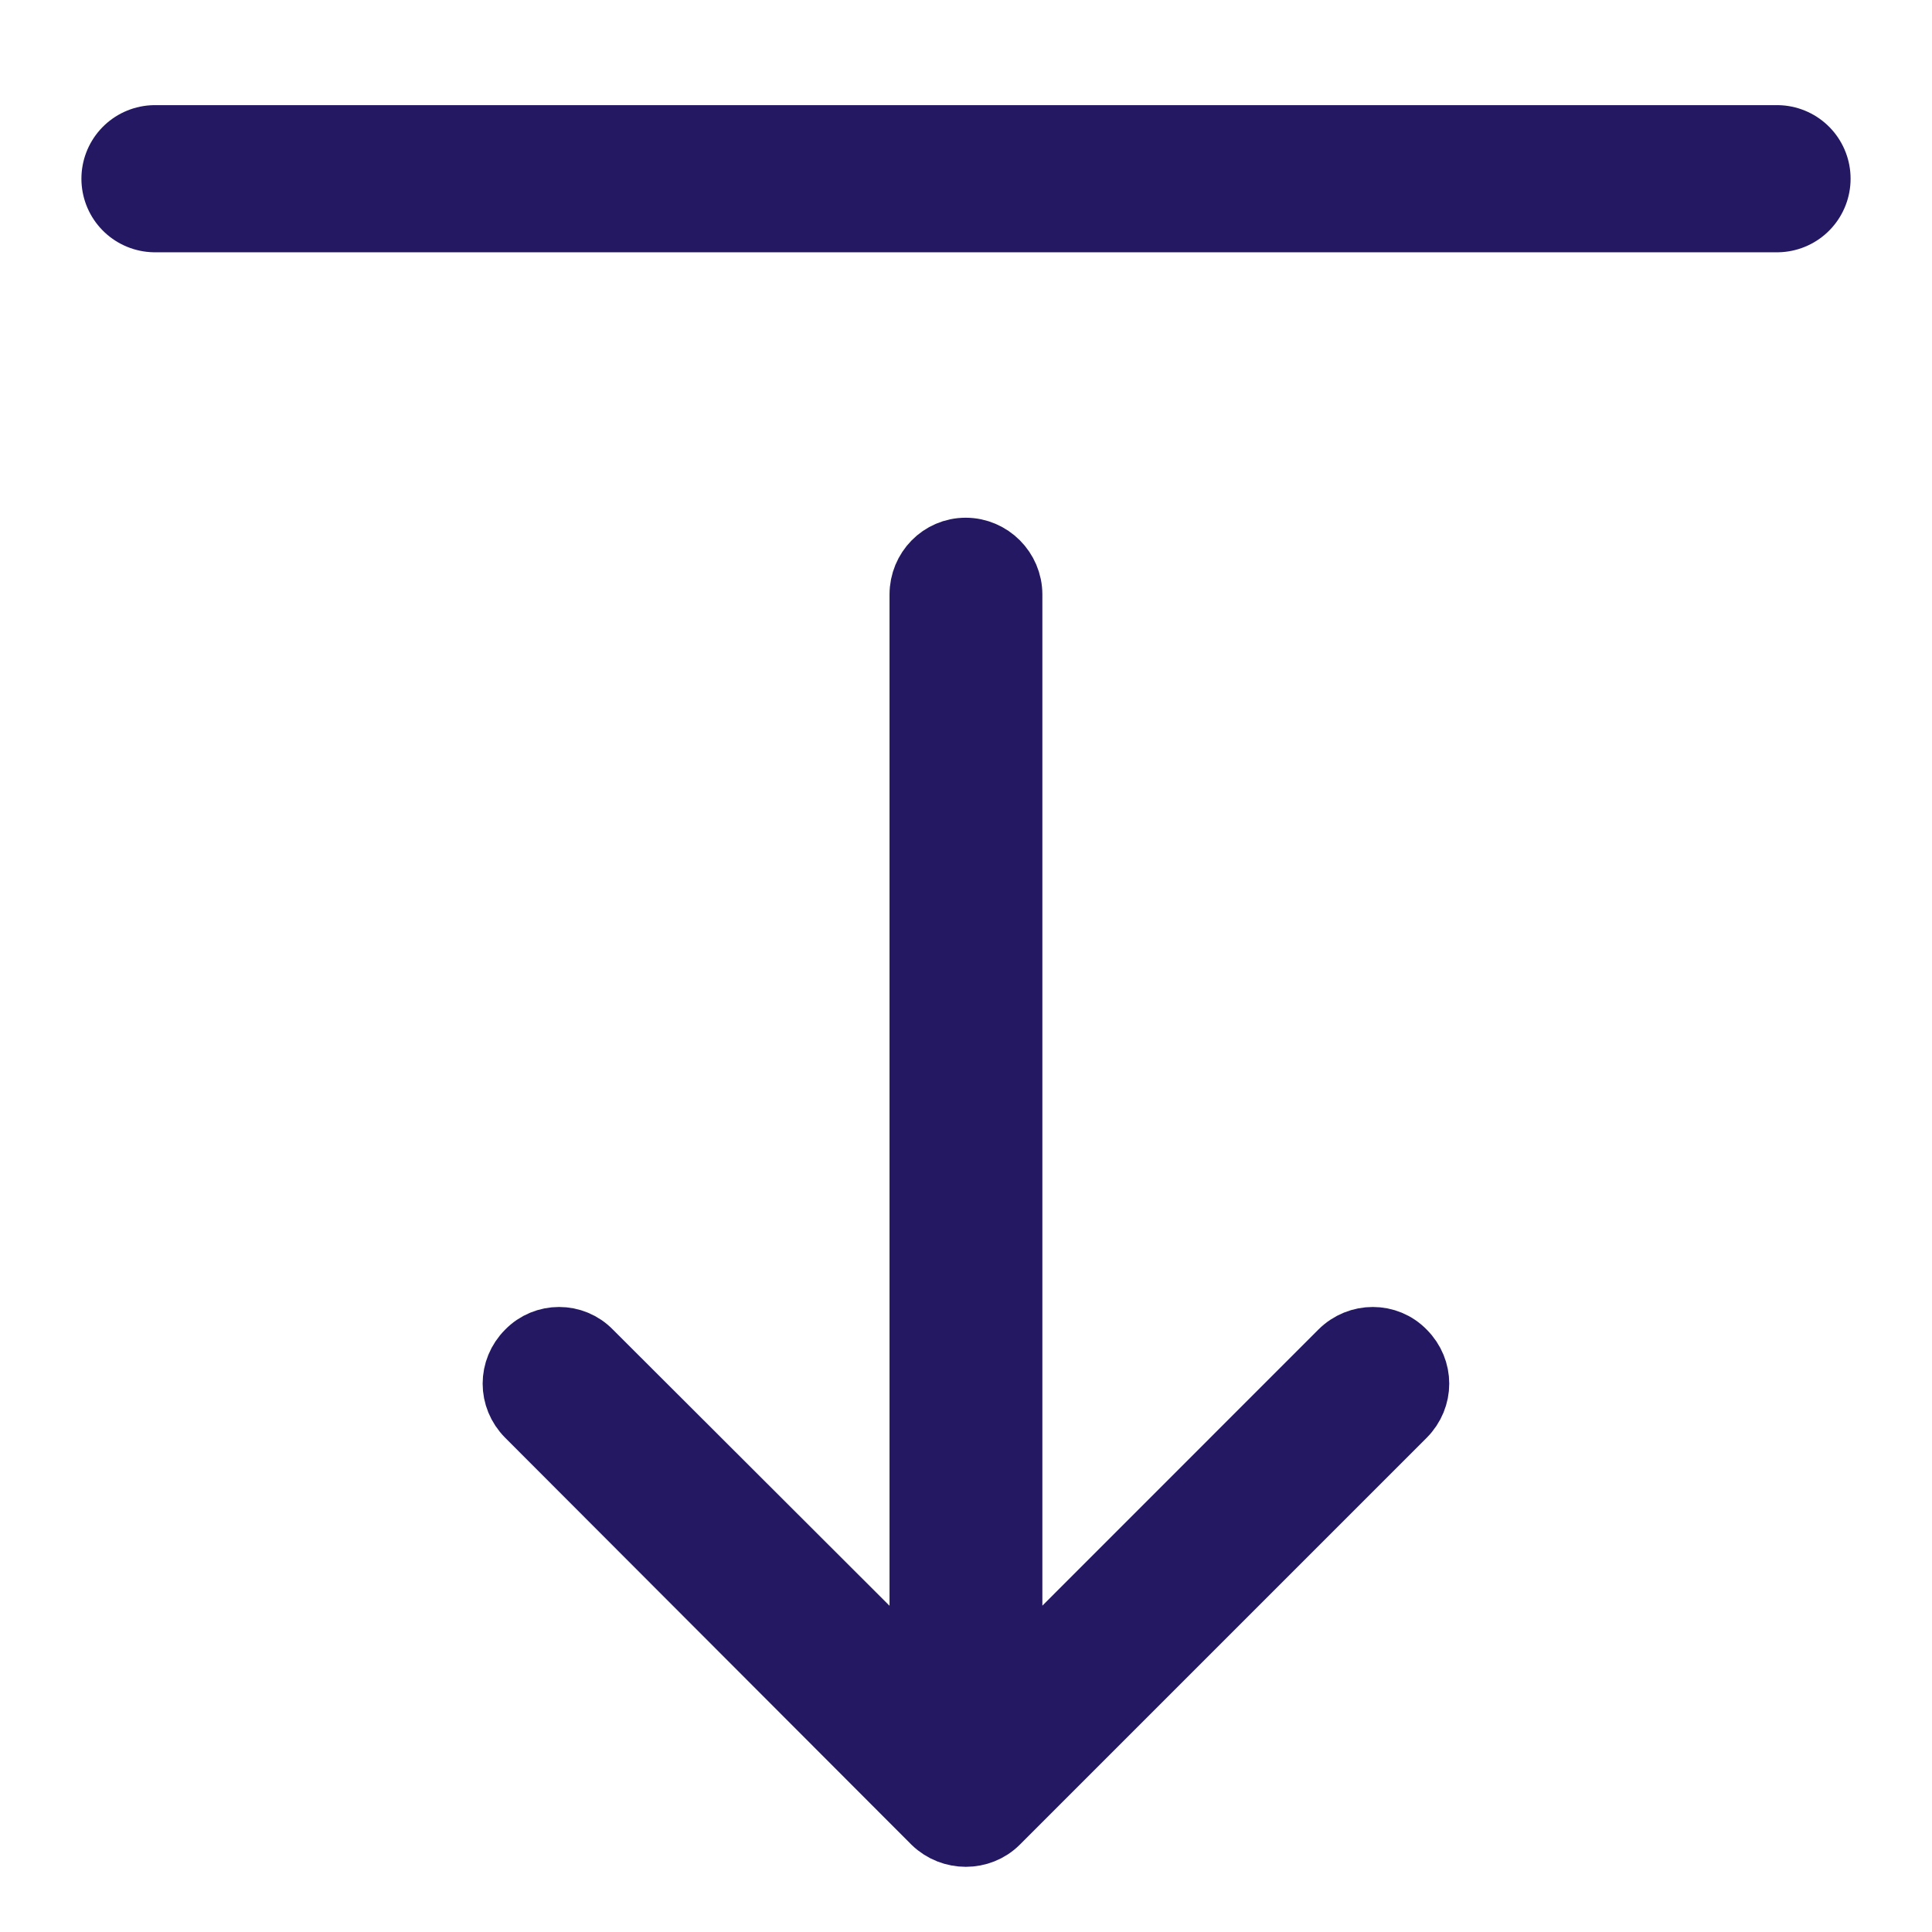
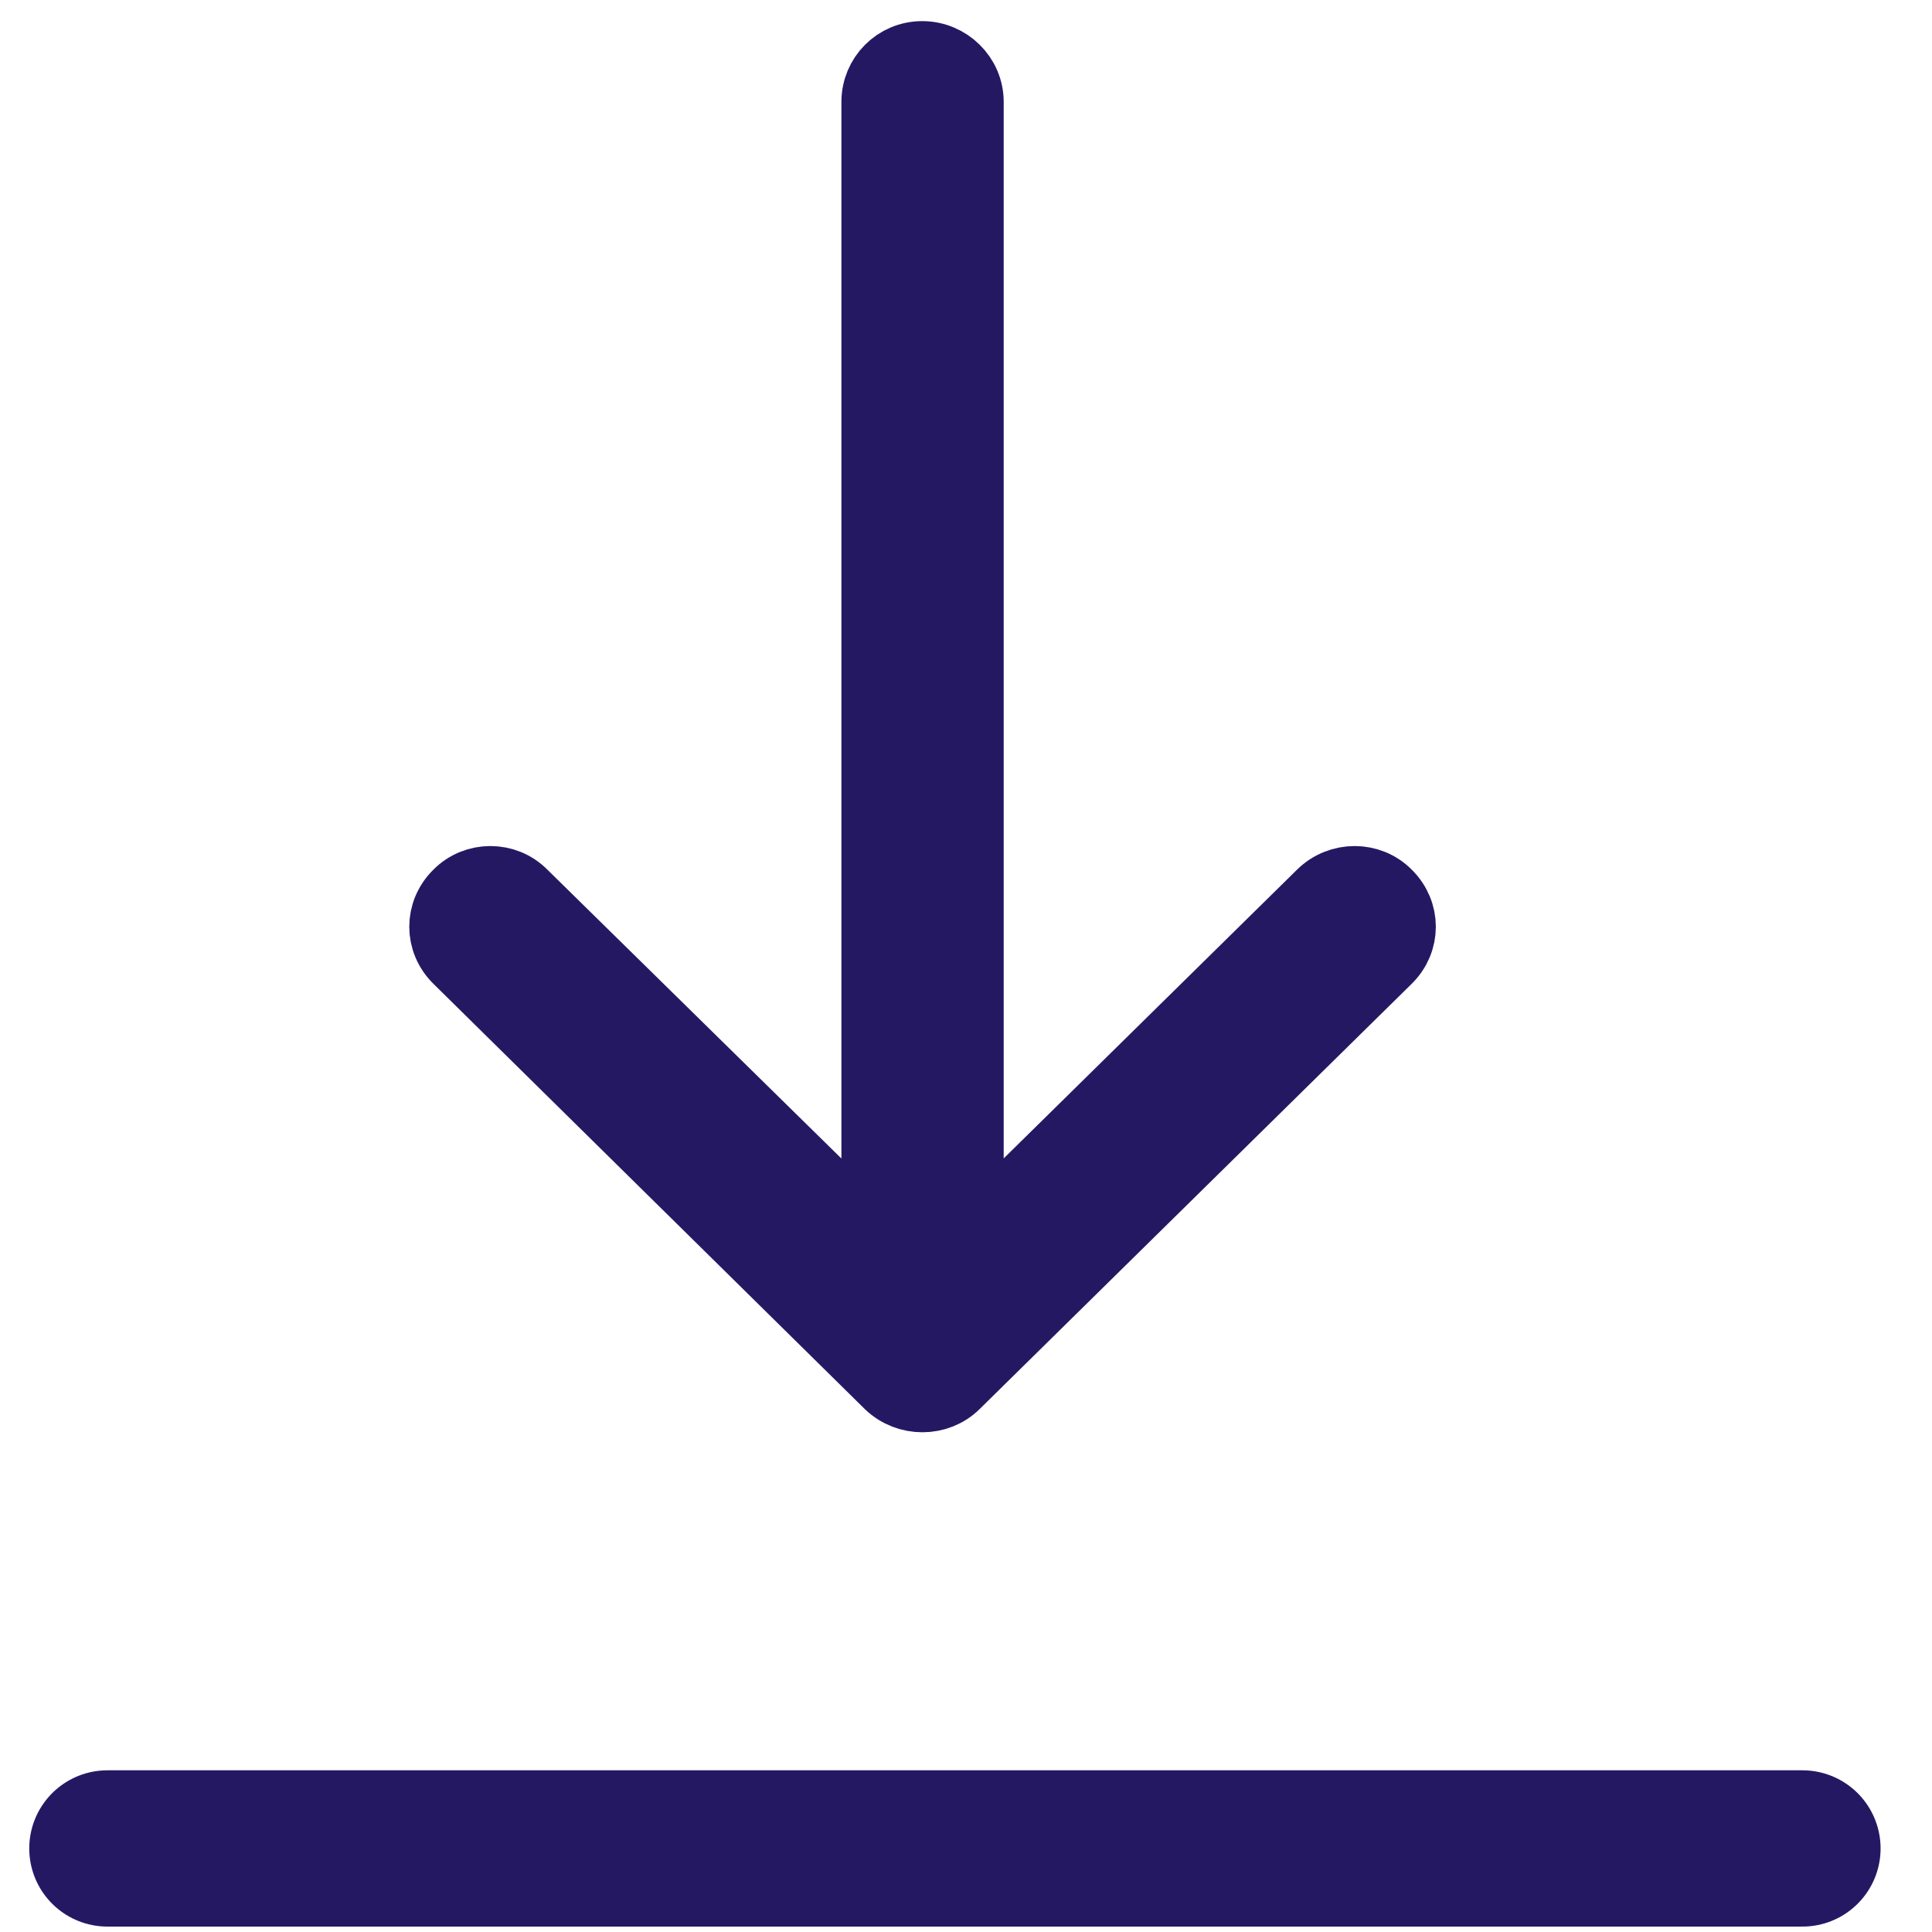
- <svg xmlns="http://www.w3.org/2000/svg" width="18" height="18" viewBox="0 0 18 18" fill="none">
-   <path d="M4.909 13.194C4.74 13.024 4.74 12.758 4.909 12.589C5.073 12.42 5.345 12.42 5.508 12.589L8.573 15.649V5.539C8.573 5.303 8.761 5.109 8.997 5.109C9.232 5.109 9.426 5.303 9.426 5.539L9.426 15.649L12.485 12.589C12.655 12.42 12.927 12.42 13.09 12.589C13.259 12.758 13.259 13.024 13.09 13.194L9.299 16.985C9.135 17.148 8.863 17.148 8.694 16.985L4.909 13.194Z" fill="#251863" stroke="#251863" stroke-width="0.571" />
-   <path d="M16.556 1.665L1.444 1.665" stroke="#251863" stroke-width="1.371" stroke-linecap="round" />
+ <svg xmlns="http://www.w3.org/2000/svg" width="36" height="36" viewBox="0 0 36 36" fill="none">
+   <path d="M8.502 17.9C8.143 17.547 8.143 16.99 8.502 16.636C8.849 16.283 9.427 16.283 9.773 16.636L16.285 23.033L16.285 1.898C16.285 1.405 16.683 1 17.184 1C17.685 1 18.096 1.405 18.096 1.898L18.096 23.033L24.595 16.636C24.954 16.283 25.533 16.283 25.879 16.636C26.238 16.99 26.238 17.547 25.879 17.9L17.826 25.826C17.479 26.167 16.901 26.167 16.542 25.826L8.502 17.9Z" fill="#251863" stroke="#251863" stroke-width="1.213" />
+   <path d="M33.586 34.443L2.001 34.443" stroke="#251863" stroke-width="2.912" stroke-linecap="round" />
</svg>
